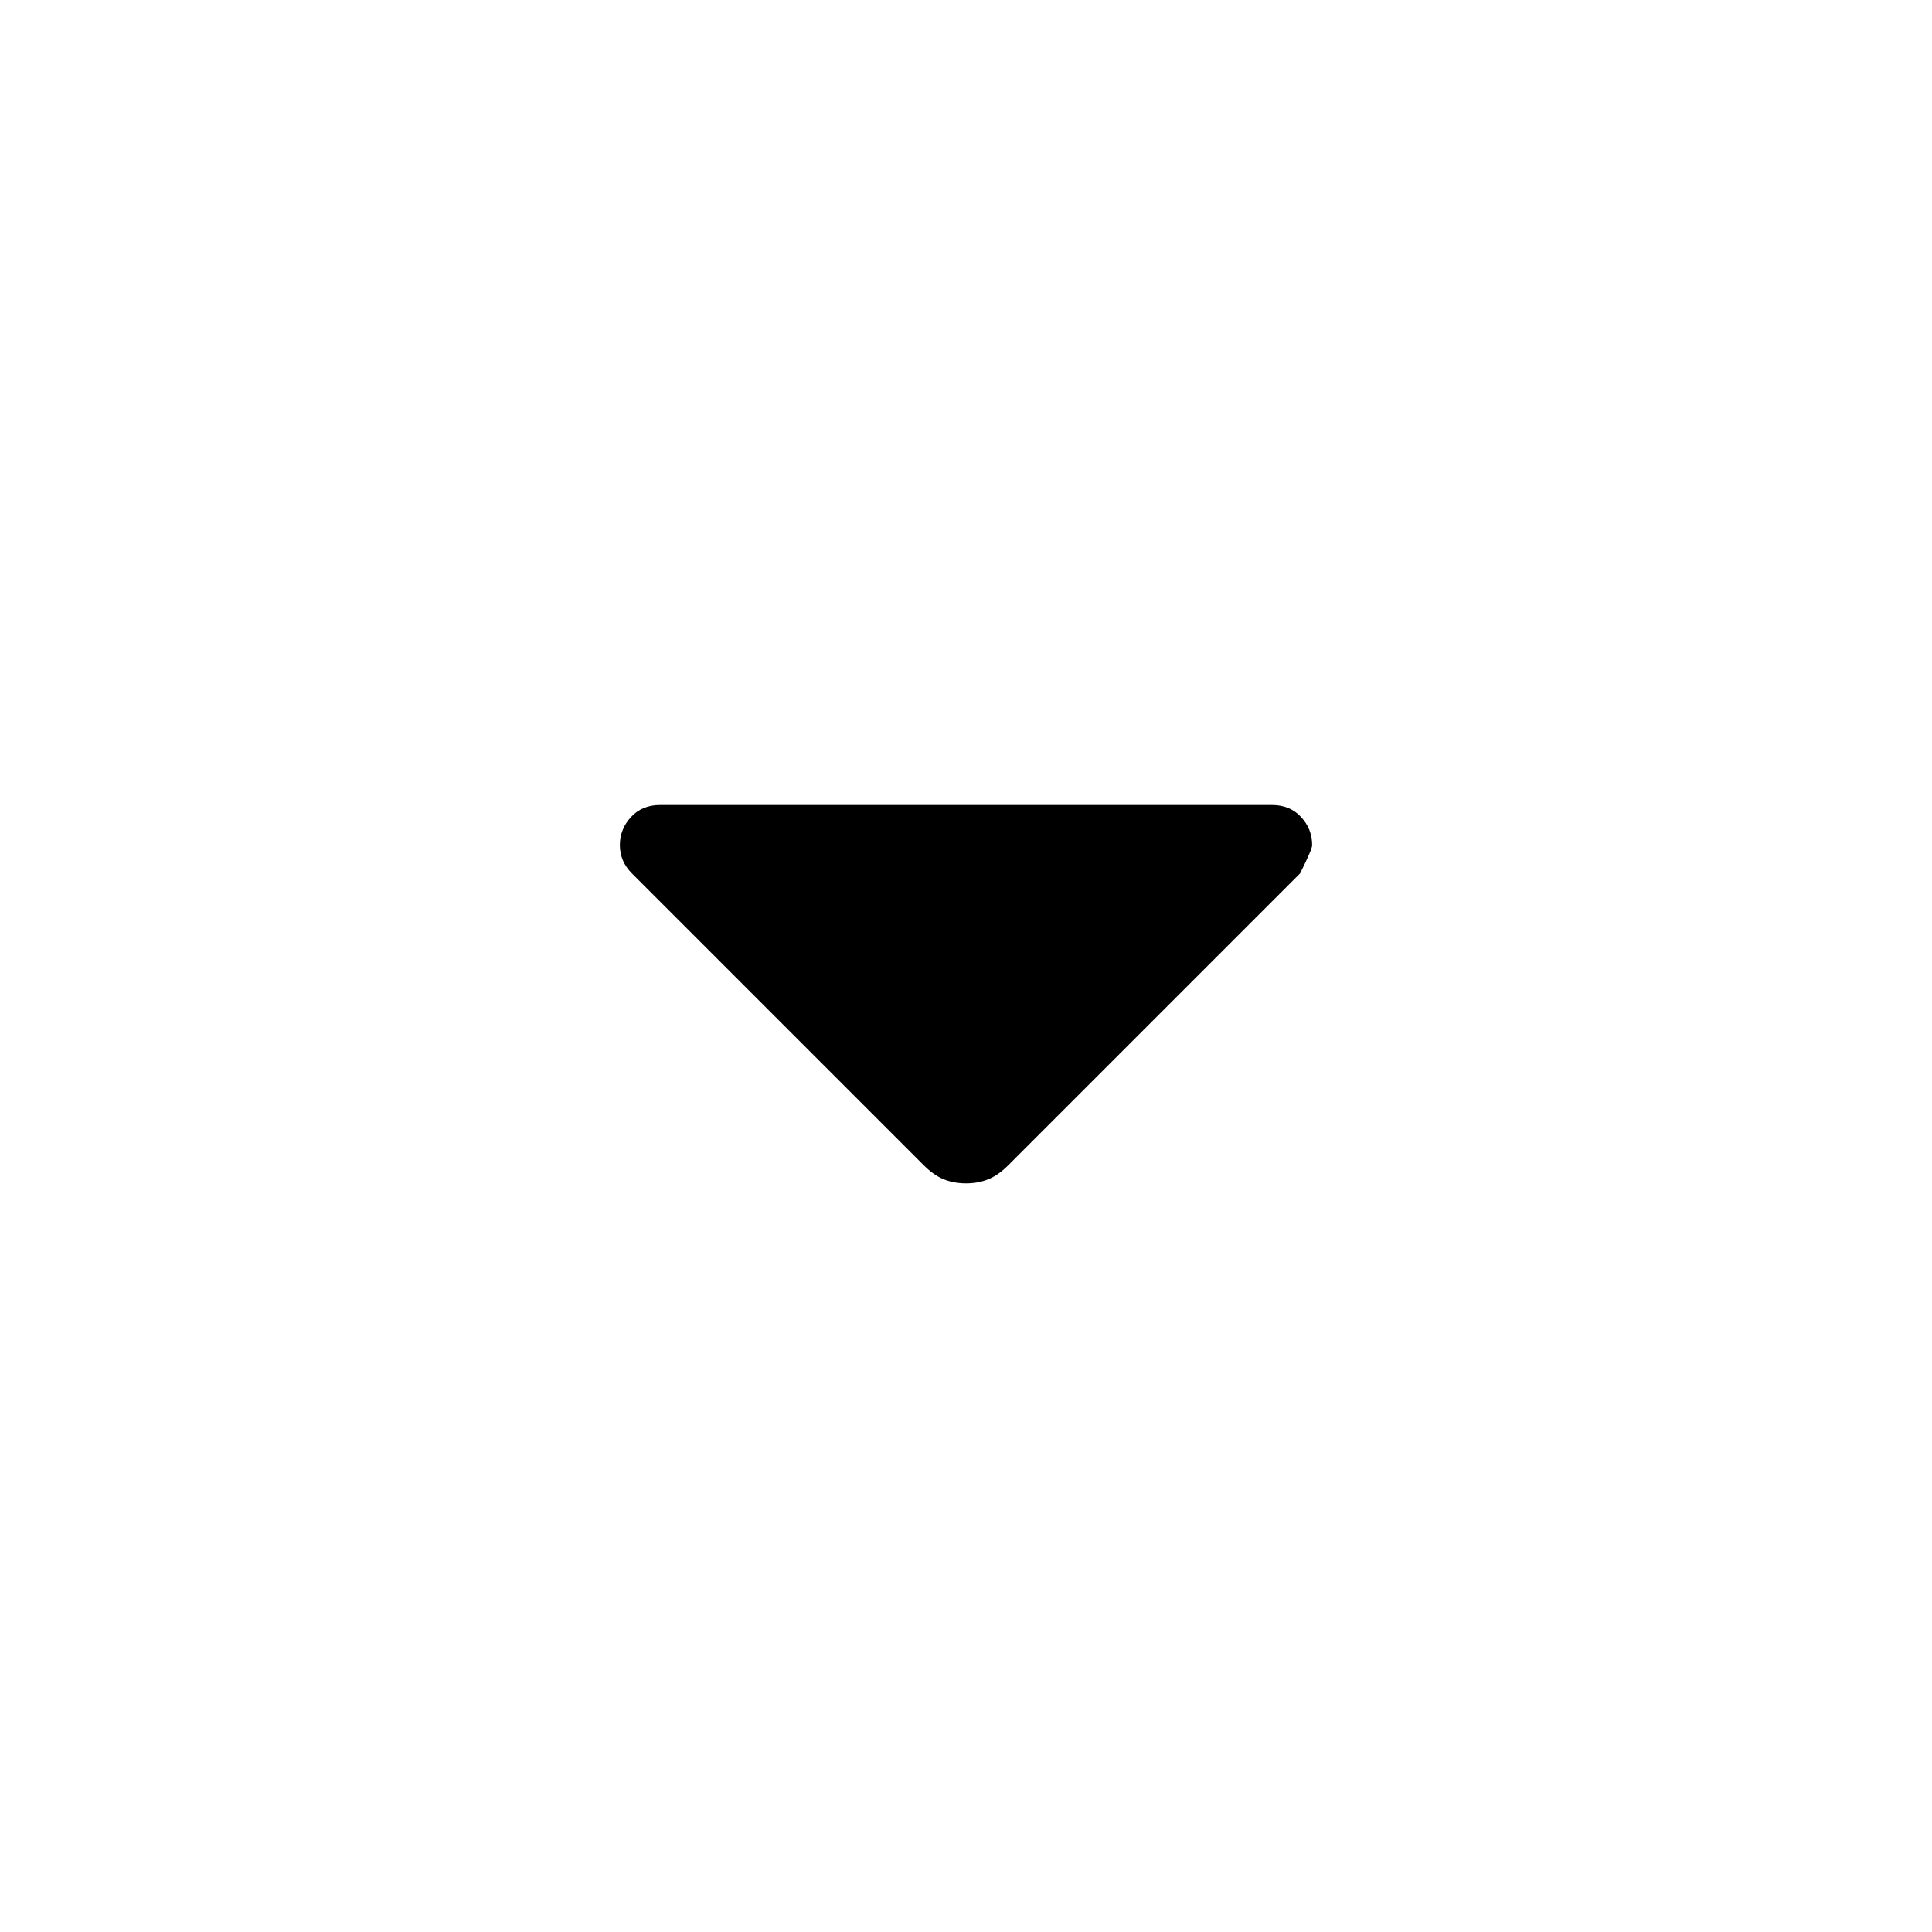
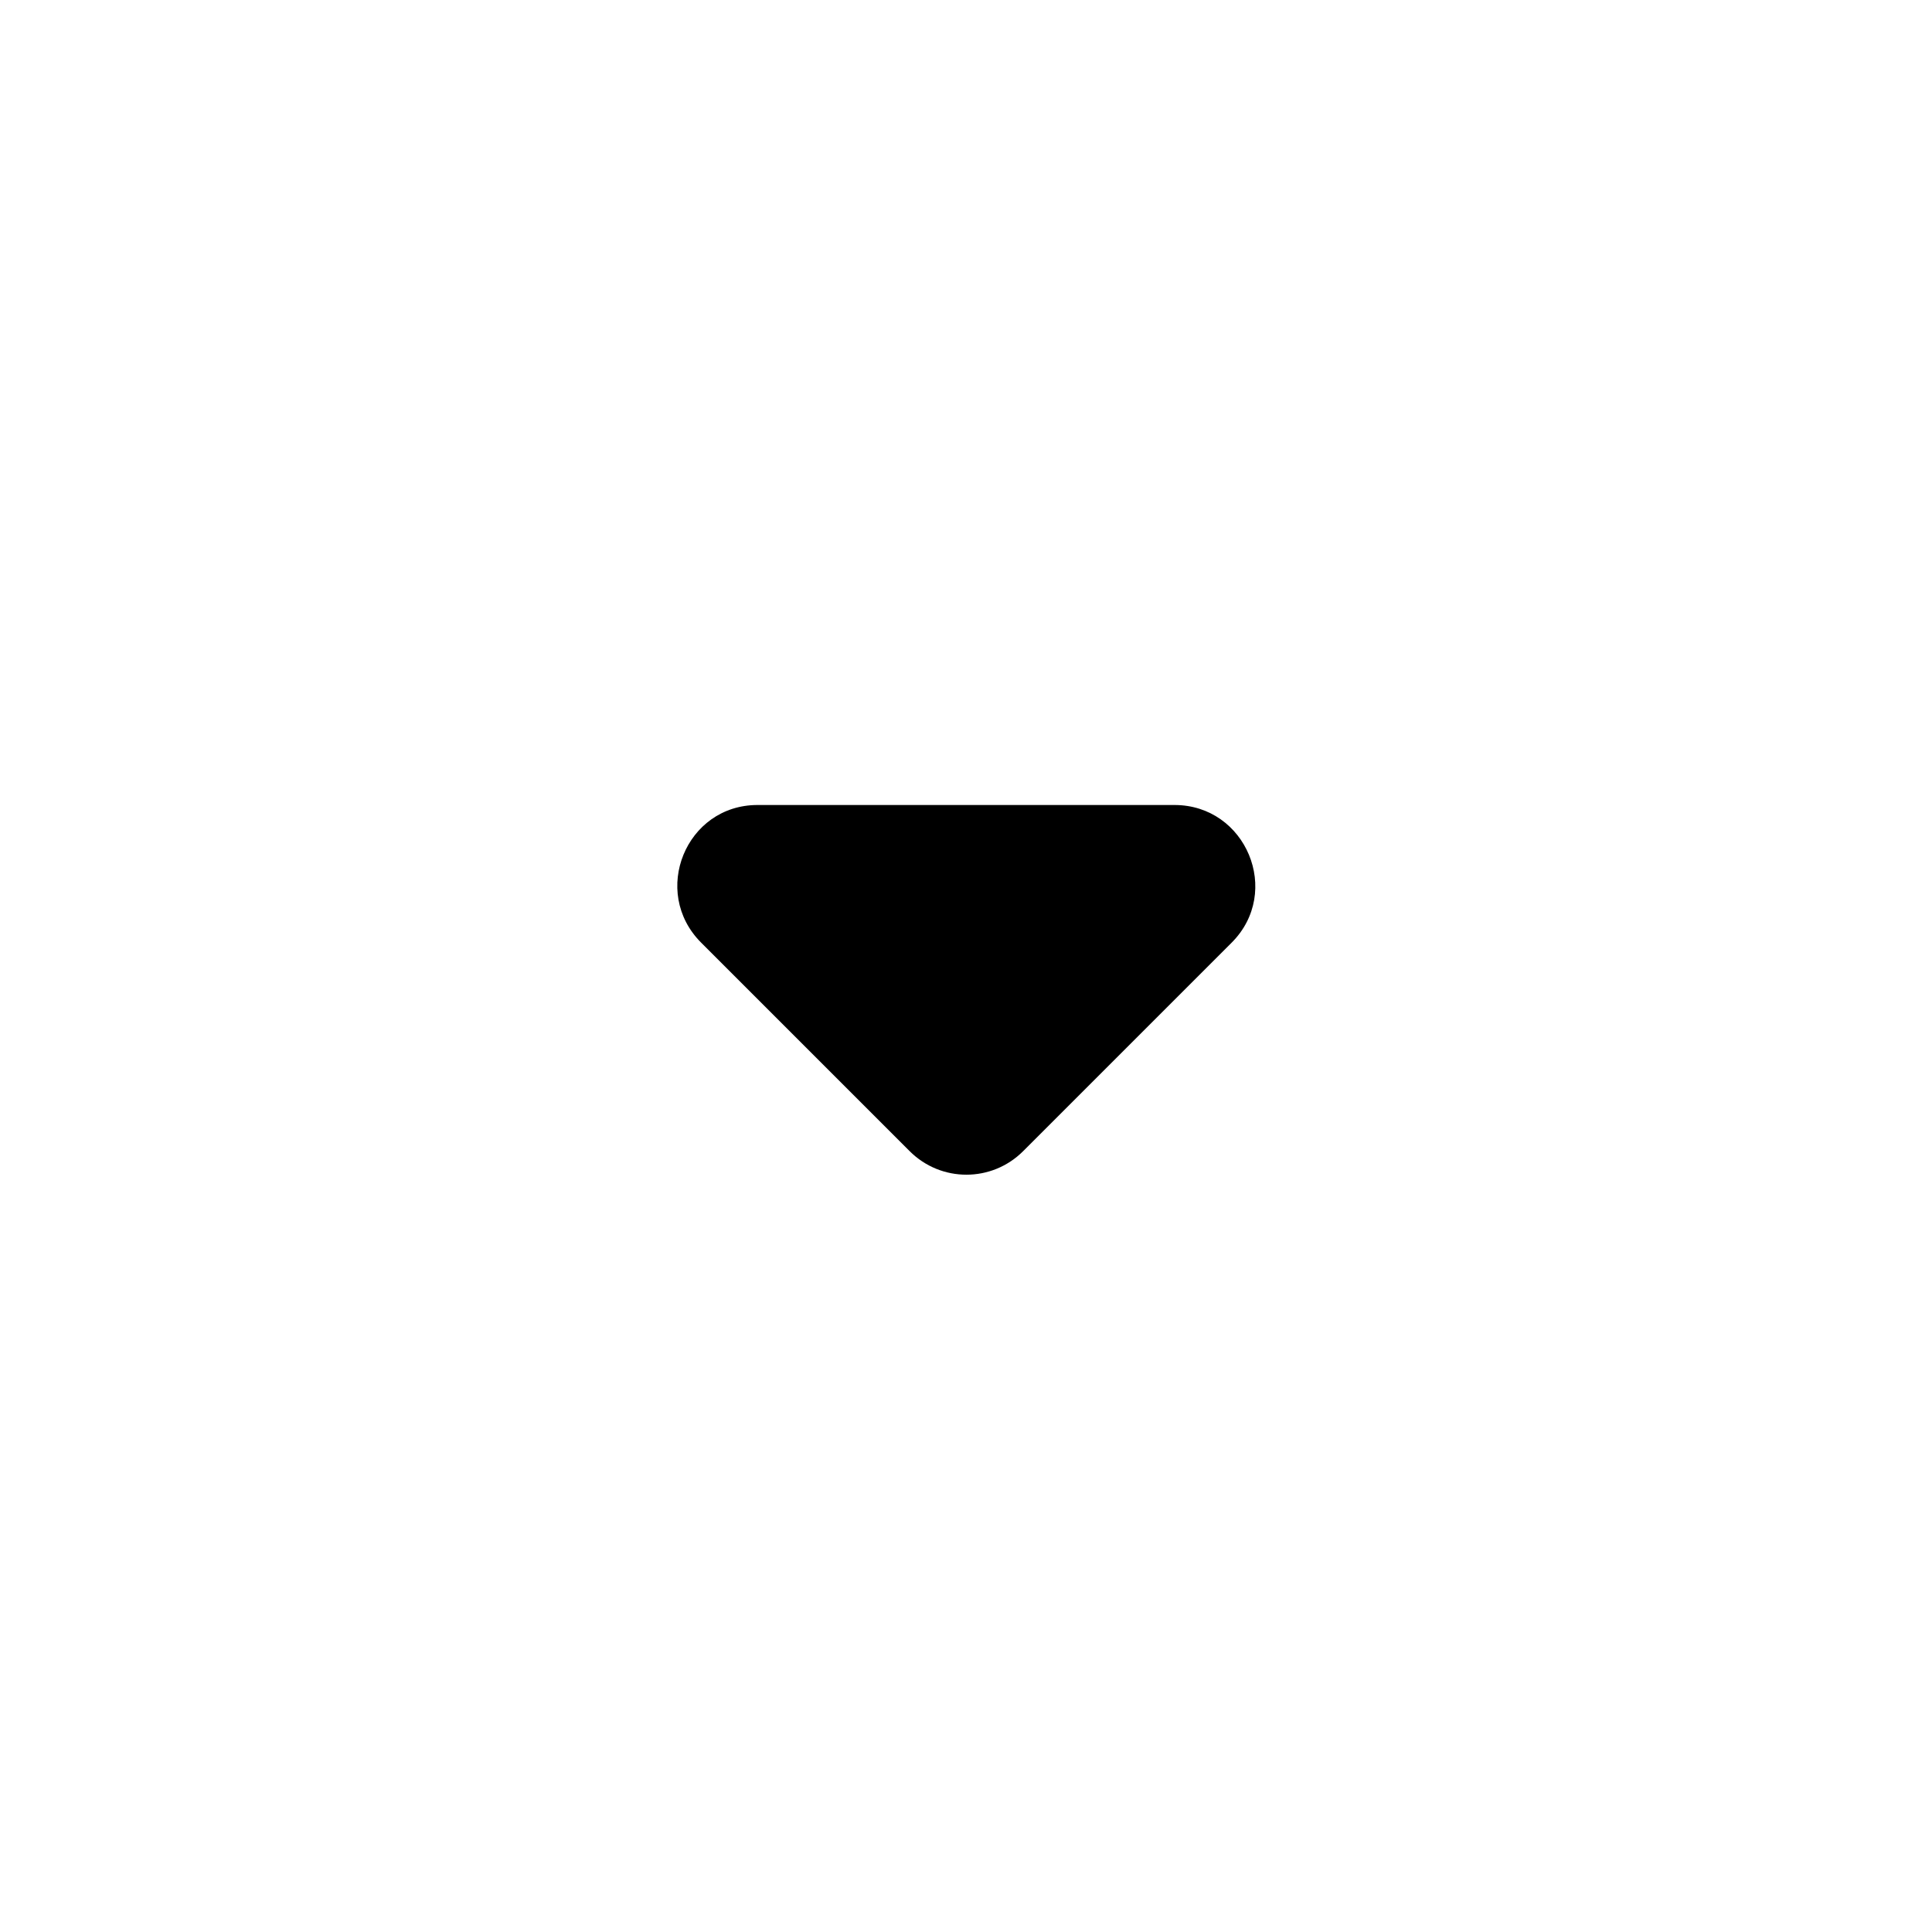
<svg xmlns="http://www.w3.org/2000/svg" width="32" height="32" viewBox="0 0 24 24">
-   <path fill="currentColor" d="M11.475 14.475L7.85 10.85q-.075-.075-.112-.162T7.7 10.5q0-.2.138-.35T8.2 10h7.6q.225 0 .363.15t.137.35q0 .05-.15.35l-3.625 3.625q-.125.125-.25.175T12 14.7t-.275-.05t-.25-.175" />
+   <path fill="currentColor" d="m8.71 11.71l2.59 2.59c.39.39 1.02.39 1.41 0l2.59-2.59c.63-.63.18-1.71-.71-1.71H9.41c-.89 0-1.33 1.08-.7 1.71" />
</svg>
